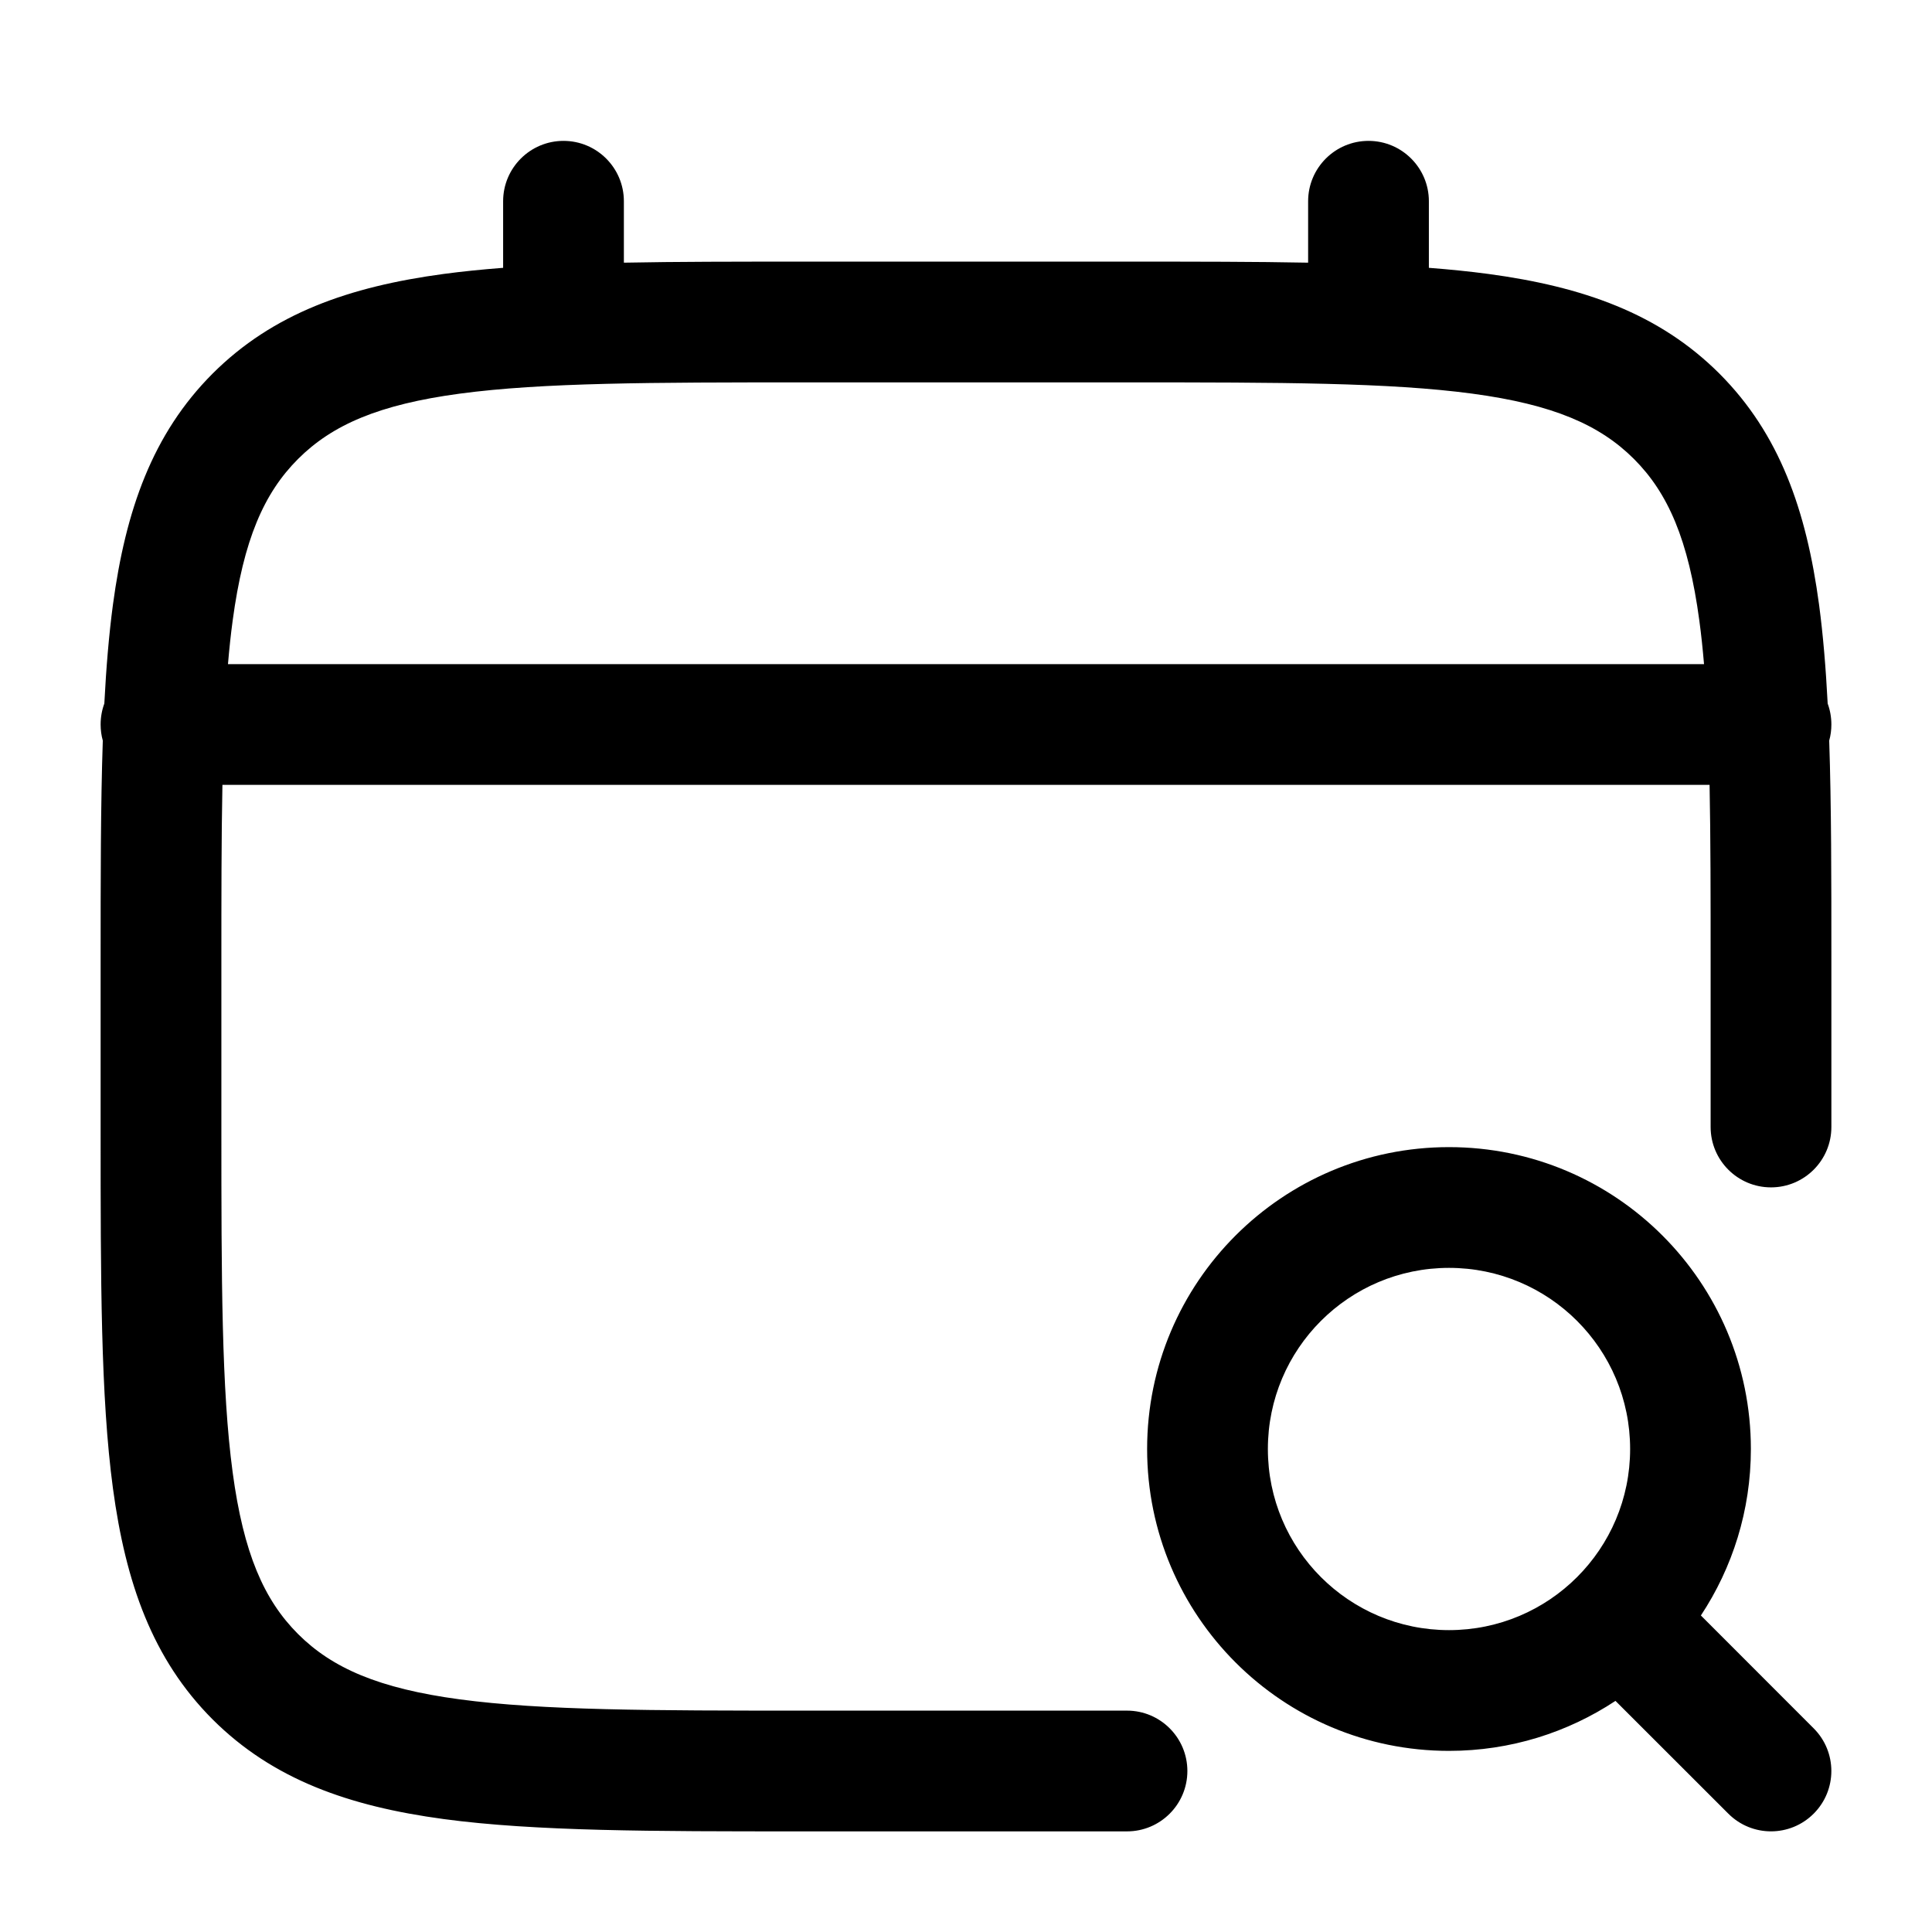
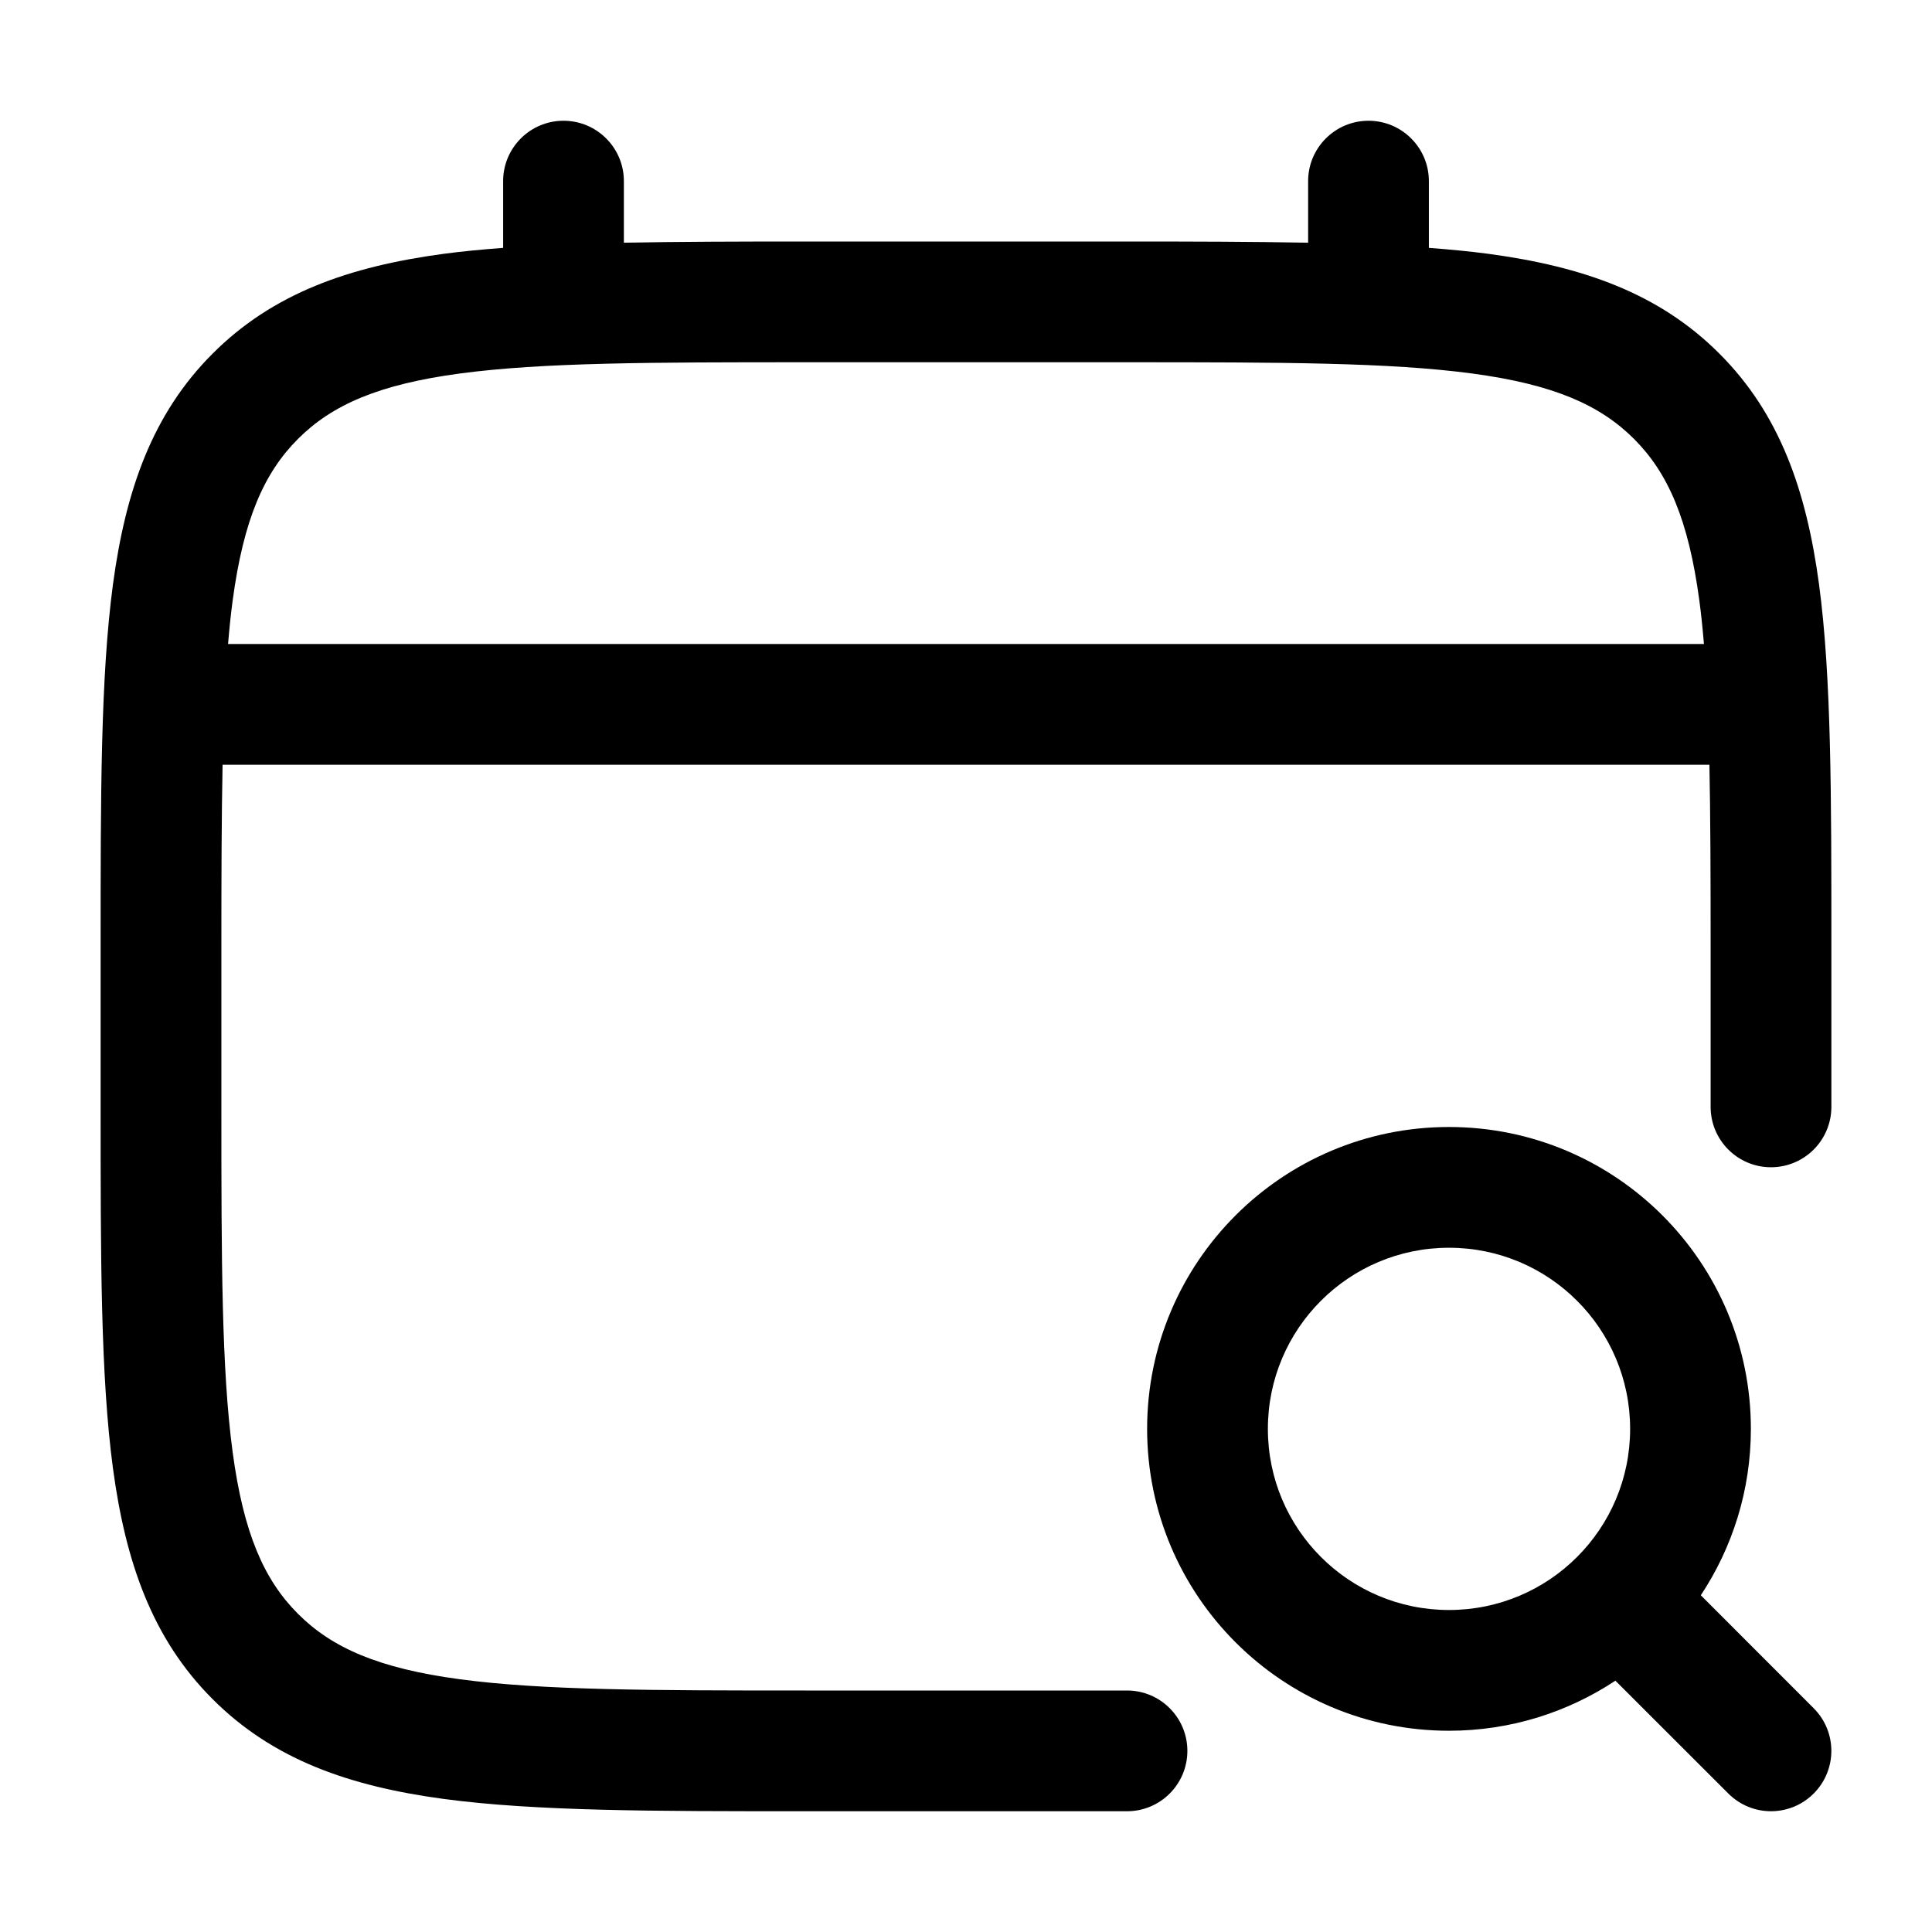
<svg xmlns="http://www.w3.org/2000/svg" width="24" height="24" viewBox="0 0 24 24" fill="none" stroke-width="1.5" class="solar solar-calendar-search-outline">
-   <path d="M7 1.75C7.414 1.75 7.75 2.086 7.75 2.5V3.263C8.412 3.25 9.141 3.25 9.944 3.25H14.056C14.859 3.25 15.588 3.25 16.25 3.263V2.5C16.25 2.086 16.586 1.75 17 1.75C17.414 1.75 17.75 2.086 17.75 2.5V3.327C18.01 3.347 18.256 3.372 18.489 3.403C19.661 3.561 20.61 3.893 21.359 4.641C22.107 5.39 22.439 6.339 22.597 7.511C22.647 7.886 22.681 8.295 22.704 8.74C22.734 8.821 22.75 8.909 22.75 9C22.75 9.069 22.741 9.136 22.723 9.2C22.75 10.002 22.75 10.913 22.75 11.944V14C22.75 14.414 22.414 14.75 22 14.75C21.586 14.75 21.25 14.414 21.25 14V12C21.25 11.146 21.25 10.403 21.237 9.75H2.763C2.75 10.403 2.75 11.146 2.75 12V14C2.75 15.907 2.752 17.262 2.89 18.289C3.025 19.295 3.279 19.875 3.702 20.298C4.125 20.721 4.705 20.975 5.711 21.11C6.739 21.248 8.093 21.25 10 21.25H14C14.414 21.25 14.75 21.586 14.75 22C14.75 22.414 14.414 22.75 14 22.75H9.944C8.106 22.75 6.65 22.75 5.511 22.597C4.339 22.439 3.39 22.107 2.641 21.359C1.893 20.61 1.561 19.661 1.403 18.489C1.25 17.35 1.25 15.894 1.25 14.056V11.944C1.25 10.913 1.25 10.002 1.277 9.2C1.259 9.136 1.25 9.069 1.25 9C1.25 8.909 1.266 8.821 1.296 8.74C1.319 8.295 1.353 7.886 1.403 7.511C1.561 6.339 1.893 5.39 2.641 4.641C3.39 3.893 4.339 3.561 5.511 3.403C5.744 3.372 5.99 3.347 6.25 3.327V2.5C6.25 2.086 6.586 1.75 7 1.75ZM2.832 8.25H21.168C21.152 8.061 21.133 7.881 21.11 7.711C20.975 6.705 20.721 6.125 20.298 5.702C19.875 5.279 19.295 5.025 18.289 4.89C17.262 4.752 15.907 4.75 14 4.75H10C8.093 4.75 6.739 4.752 5.711 4.89C4.705 5.025 4.125 5.279 3.702 5.702C3.279 6.125 3.025 6.705 2.89 7.711C2.867 7.881 2.848 8.061 2.832 8.25ZM18 15.75C16.757 15.75 15.75 16.757 15.75 18C15.75 19.243 16.757 20.25 18 20.25C19.243 20.25 20.25 19.243 20.25 18C20.25 16.757 19.243 15.75 18 15.75ZM14.25 18C14.25 15.929 15.929 14.25 18 14.25C20.071 14.25 21.75 15.929 21.75 18C21.75 18.764 21.521 19.475 21.129 20.068L22.53 21.47C22.823 21.763 22.823 22.237 22.53 22.53C22.237 22.823 21.763 22.823 21.47 22.53L20.068 21.129C19.475 21.521 18.764 21.75 18 21.75C15.929 21.75 14.25 20.071 14.25 18Z" fill-rule="evenodd" clip-rule="evenodd" fill="currentColor" />
+   <path d="M17 1.5C17.414 1.5 17.75 1.836 17.75 2.25V3.079C18.01 3.099 18.256 3.122 18.489 3.153C19.662 3.311 20.61 3.643 21.358 4.392C22.107 5.14 22.439 6.088 22.597 7.261C22.751 8.412 22.75 9.886 22.75 11.75V13.75C22.75 14.164 22.414 14.5 22 14.5C21.586 14.5 21.25 14.164 21.25 13.75V11.75C21.25 10.896 21.248 10.153 21.235 9.5H2.765C2.752 10.153 2.75 10.896 2.75 11.75V13.75C2.75 15.657 2.752 17.011 2.89 18.039C3.025 19.045 3.279 19.625 3.702 20.048C4.125 20.471 4.705 20.725 5.711 20.86C6.739 20.998 8.093 21 10 21H14C14.414 21 14.75 21.336 14.75 21.75C14.75 22.164 14.414 22.5 14 22.5H10C8.136 22.5 6.662 22.501 5.511 22.347C4.338 22.189 3.39 21.857 2.642 21.108C1.893 20.36 1.561 19.412 1.403 18.239C1.249 17.088 1.25 15.614 1.25 13.75V11.75C1.25 9.886 1.249 8.412 1.403 7.261C1.561 6.088 1.893 5.14 2.642 4.392C3.39 3.643 4.338 3.311 5.511 3.153C5.744 3.122 5.99 3.099 6.25 3.079V2.25C6.25 1.836 6.586 1.5 7 1.5C7.414 1.5 7.75 1.836 7.75 2.25V3.015C8.428 3.002 9.176 3 10 3H14C14.824 3 15.572 3.002 16.25 3.015V2.25C16.25 1.836 16.586 1.5 17 1.5ZM10 4.5C8.093 4.5 6.739 4.502 5.711 4.64C4.705 4.775 4.125 5.029 3.702 5.452C3.279 5.875 3.025 6.455 2.89 7.461C2.867 7.631 2.849 7.811 2.833 8H21.167C21.151 7.811 21.133 7.631 21.11 7.461C20.975 6.455 20.721 5.875 20.298 5.452C19.875 5.029 19.295 4.775 18.289 4.64C17.261 4.502 15.907 4.5 14 4.5H10Z" fill-rule="evenodd" clip-rule="evenodd" fill="currentColor" />
+   <path d="M18 14C20.071 14 21.75 15.679 21.75 17.75C21.75 18.514 21.52 19.225 21.128 19.817L22.53 21.22C22.823 21.513 22.823 21.987 22.53 22.28C22.237 22.573 21.763 22.573 21.47 22.28L20.067 20.878C19.475 21.27 18.764 21.5 18 21.5C15.929 21.5 14.25 19.821 14.25 17.75C14.25 15.679 15.929 14 18 14ZM18 15.5C16.757 15.5 15.75 16.507 15.75 17.75C15.75 18.993 16.757 20 18 20C19.243 20 20.25 18.993 20.25 17.75C20.25 16.507 19.243 15.5 18 15.5Z" fill-rule="evenodd" clip-rule="evenodd" fill="currentColor" />
</svg>
